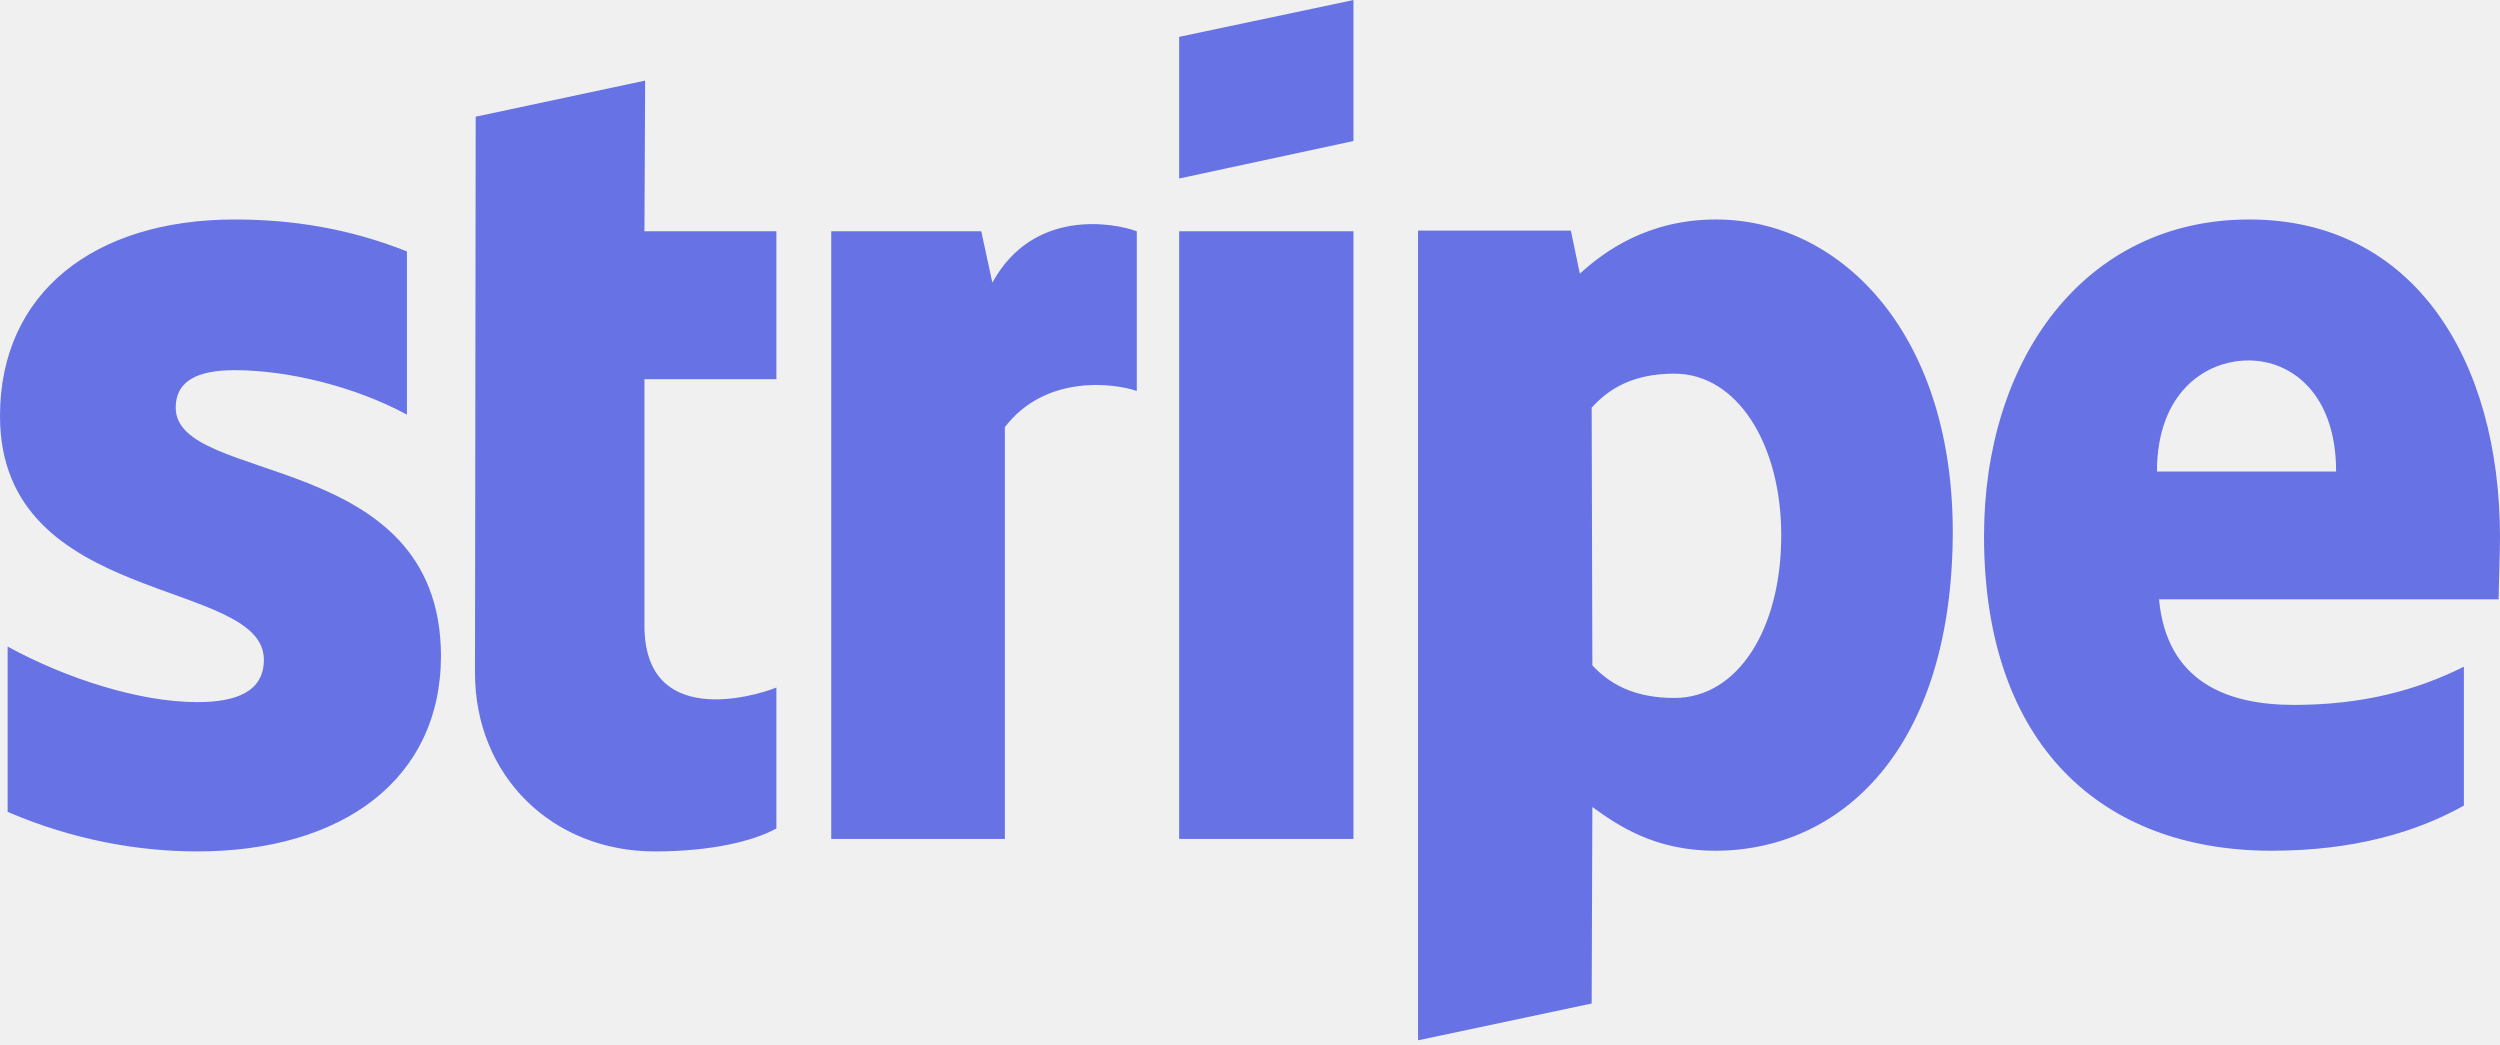
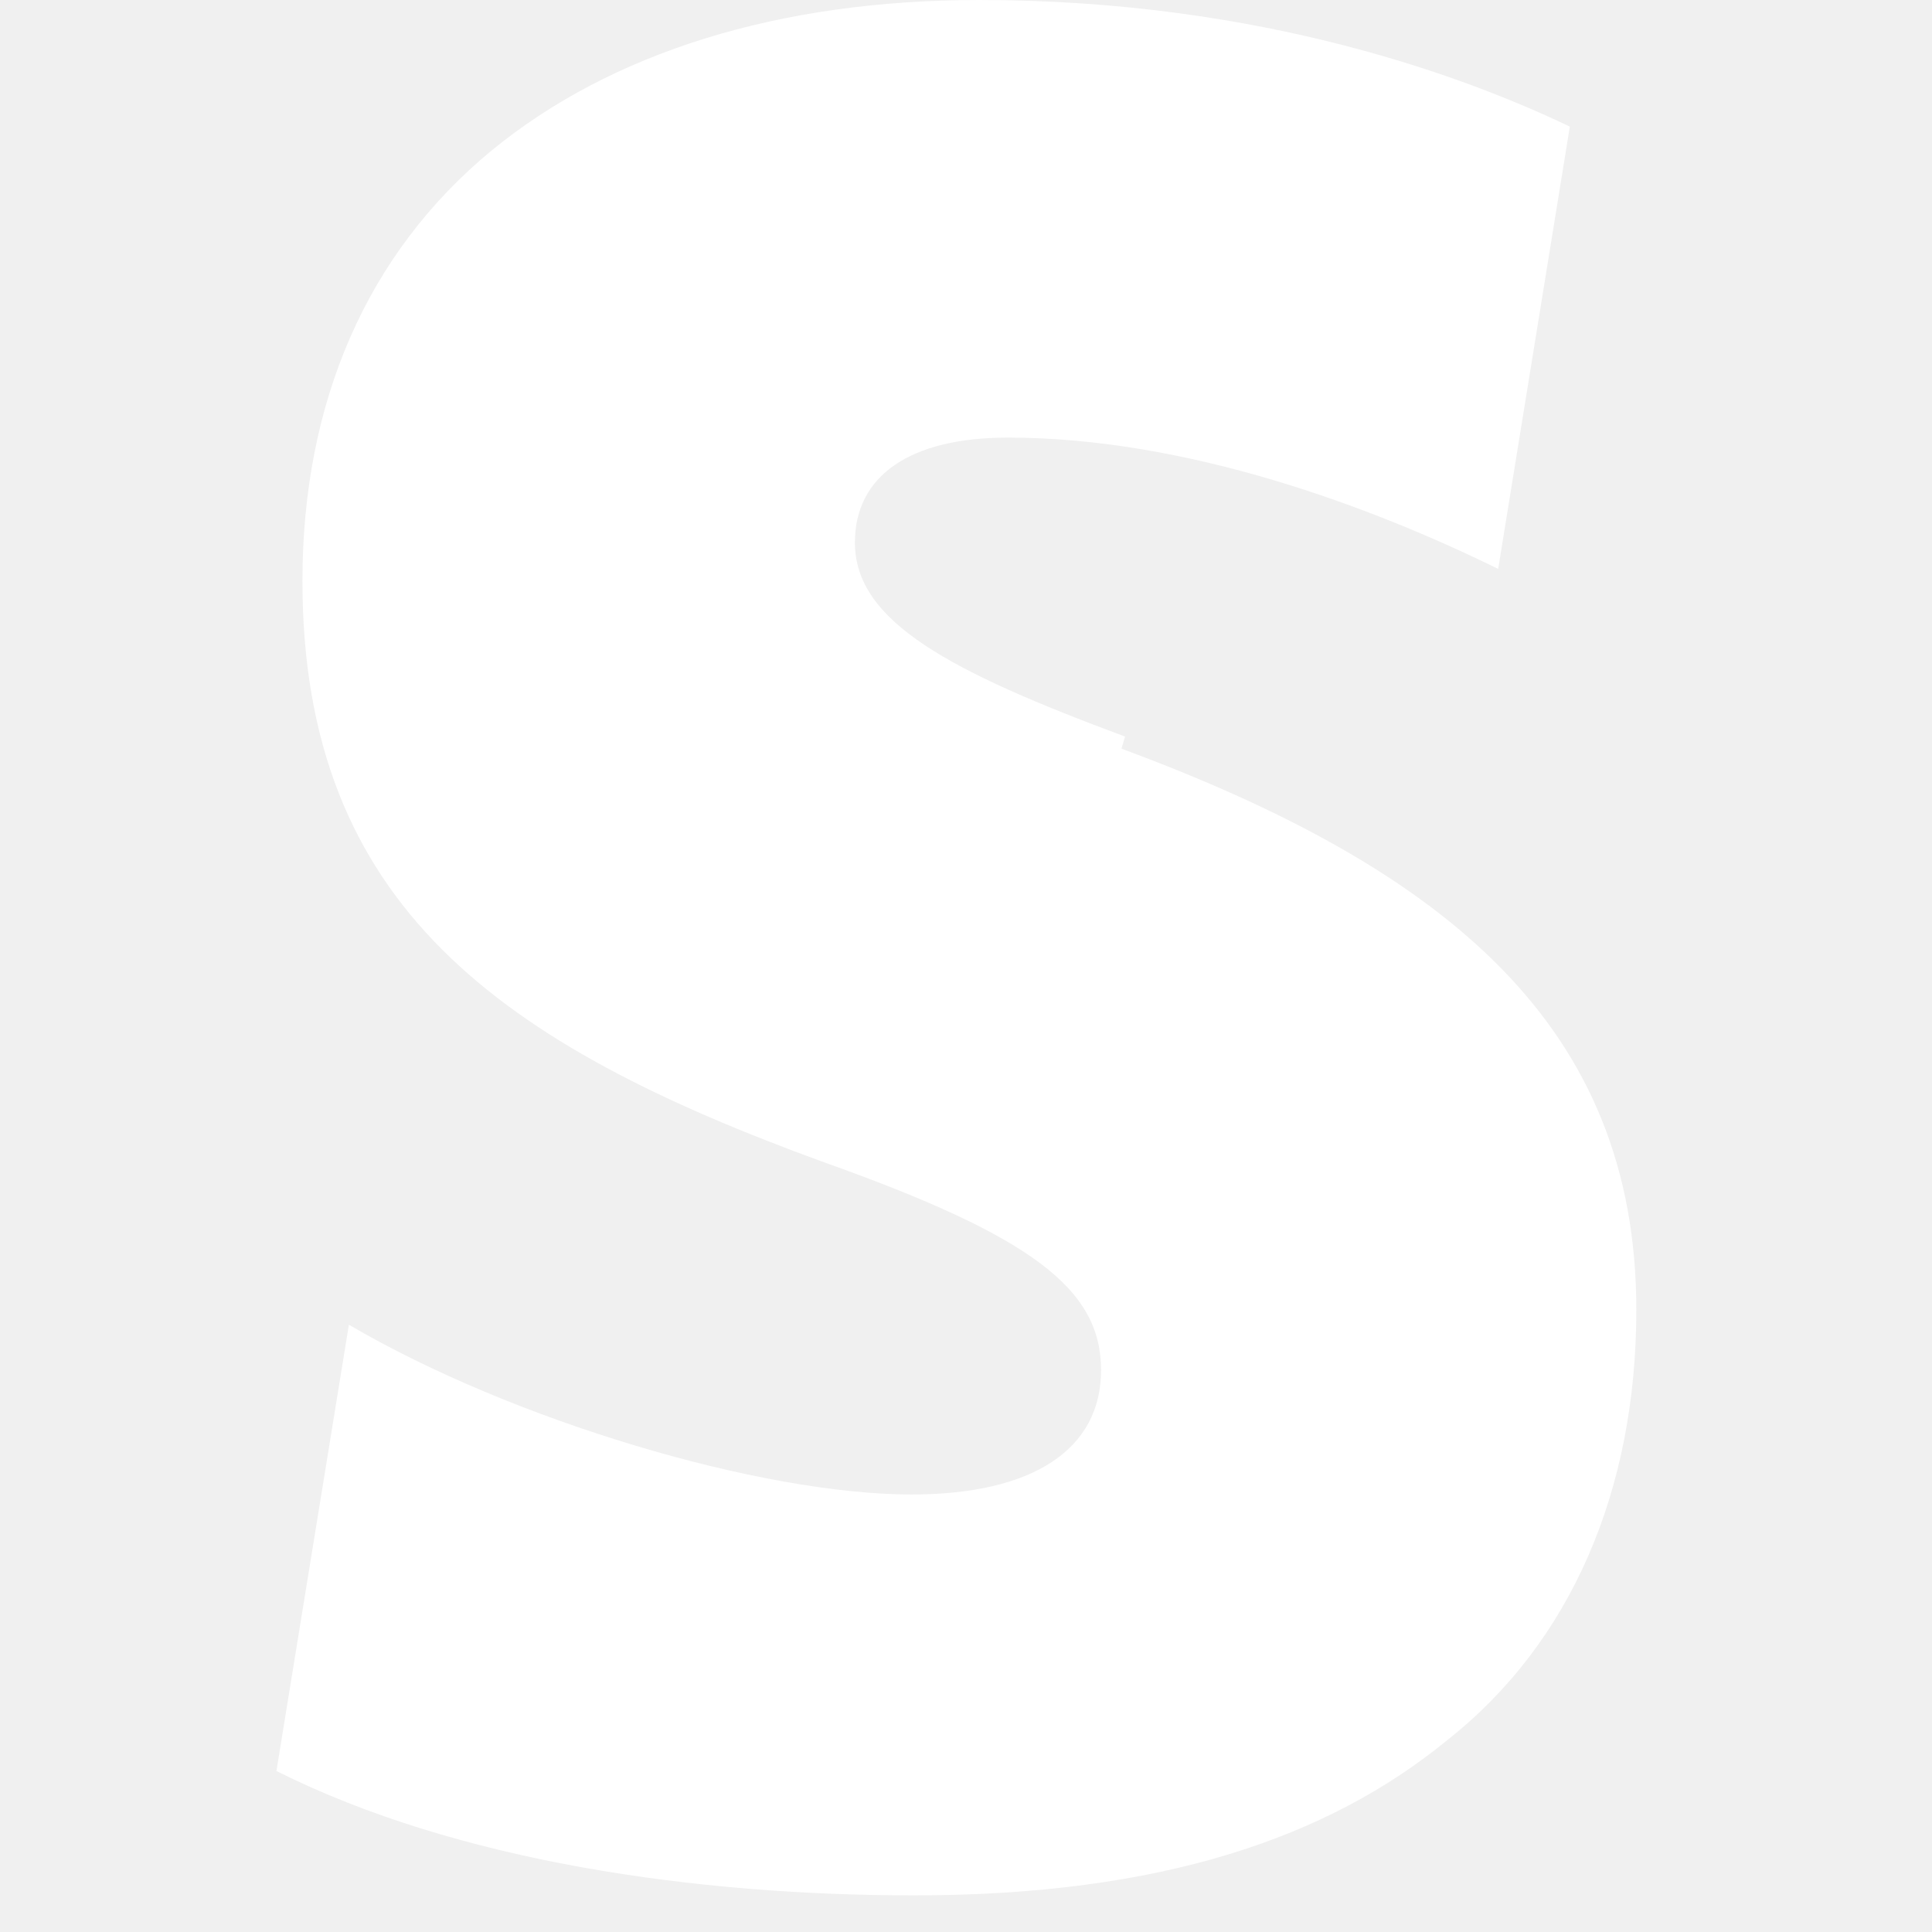
- <svg xmlns="http://www.w3.org/2000/svg" width="2500" height="1045" viewBox="0 0 512 214" preserveAspectRatio="xMidYMid">
-   <path d="M35.982 83.484c0-5.546 4.551-7.68 12.09-7.68 10.808 0 24.461 3.272 35.27 9.103V51.484c-11.804-4.693-23.466-6.542-35.27-6.542C19.2 44.942 0 60.018 0 85.192c0 39.252 54.044 32.995 54.044 49.92 0 6.541-5.688 8.675-13.653 8.675-11.804 0-26.88-4.836-38.827-11.378v33.849c13.227 5.689 26.596 8.106 38.827 8.106 29.582 0 49.92-14.648 49.92-40.106-.142-42.382-54.329-34.845-54.329-50.774zm96.142-66.986l-34.702 7.395-.142 113.92c0 21.05 15.787 36.551 36.836 36.551 11.662 0 20.195-2.133 24.888-4.693V140.8c-4.55 1.849-27.022 8.391-27.022-12.658V77.653h27.022V47.36h-27.022l.142-30.862zm71.112 41.386L200.96 47.36h-30.72v124.444h35.556V87.467c8.39-10.951 22.613-8.96 27.022-7.396V47.36c-4.551-1.707-21.191-4.836-29.582 10.524zm38.257-10.524h35.698v124.444h-35.698V47.36zm0-10.809l35.698-7.68V0l-35.698 7.538V36.55zm109.938 8.391c-13.938 0-22.898 6.542-27.875 11.094l-1.85-8.818h-31.288v165.83l35.555-7.537.143-40.249c5.12 3.698 12.657 8.96 25.173 8.96 25.458 0 48.64-20.48 48.64-65.564-.142-41.245-23.609-63.716-48.498-63.716zm-8.533 97.991c-8.391 0-13.37-2.986-16.782-6.684l-.143-52.765c3.698-4.124 8.818-6.968 16.925-6.968 12.942 0 21.902 14.506 21.902 33.137 0 19.058-8.818 33.28-21.902 33.28zM512 110.08c0-36.409-17.636-65.138-51.342-65.138-33.85 0-54.33 28.73-54.33 64.854 0 42.808 24.179 64.426 58.88 64.426 16.925 0 29.725-3.84 39.396-9.244v-28.445c-9.67 4.836-20.764 7.823-34.844 7.823-13.796 0-26.027-4.836-27.591-21.618h69.547c0-1.85.284-9.245.284-12.658zm-70.258-13.511c0-16.071 9.814-22.756 18.774-22.756 8.675 0 17.92 6.685 17.92 22.756h-36.694z" fill="#6772E5" />
+ <svg xmlns="http://www.w3.org/2000/svg" width="256" height="256" viewBox="0 0 24 24" fill="none">
+   <path d="M13.976 9.15c-2.172-.806-3.356-1.426-3.356-2.409 0-.831.683-1.305 1.901-1.305 2.227 0 4.515.858 6.09 1.631l.89-5.494C18.252.975 15.697 0 12.165 0 9.667 0 7.589.654 6.104 1.872 4.56 3.147 3.757 4.992 3.757 7.218c0 4.039 2.467 5.76 6.476 7.219 2.585.92 3.445 1.574 3.445 2.583 0 .98-.84 1.545-2.354 1.545-1.875 0-4.965-.921-6.99-2.109l-.9 5.544c2.254 1.129 5.223 1.545 7.922 1.545 3.057 0 5.138-.712 6.623-1.929 1.545-1.218 2.348-3.117 2.348-5.343 0-3.502-2.317-5.463-6.396-6.973z" fill="white" />
</svg>
